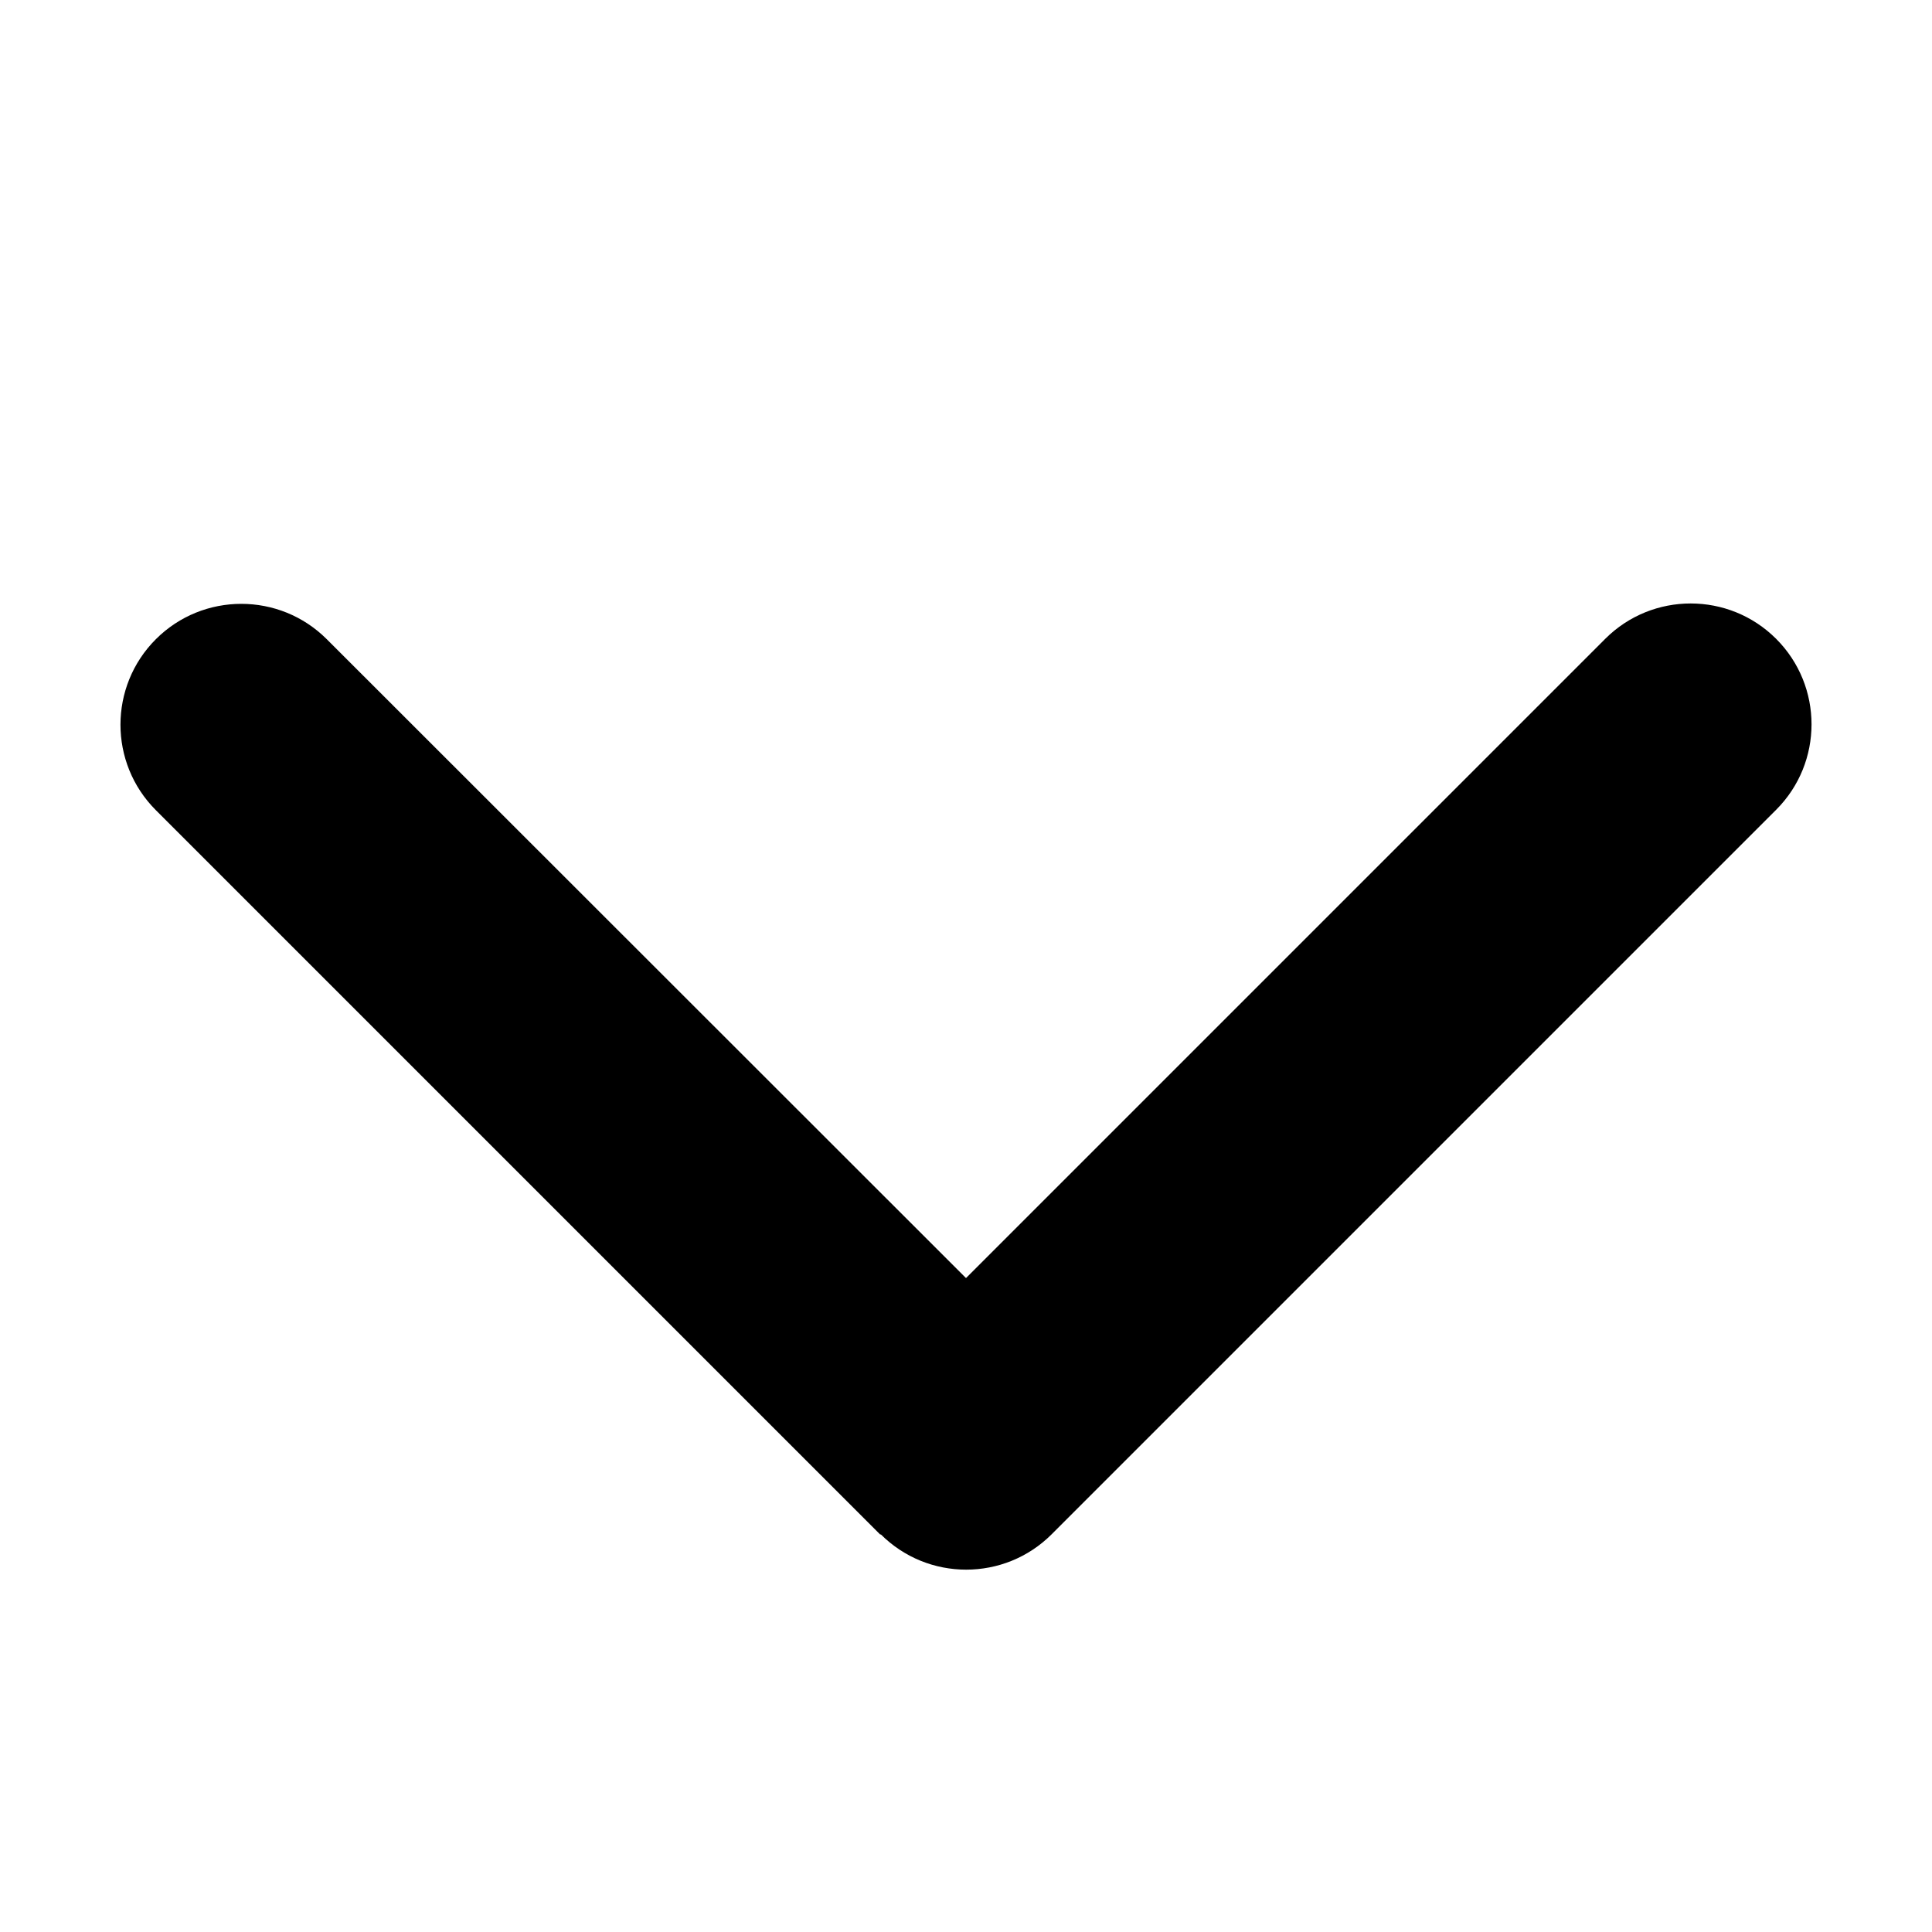
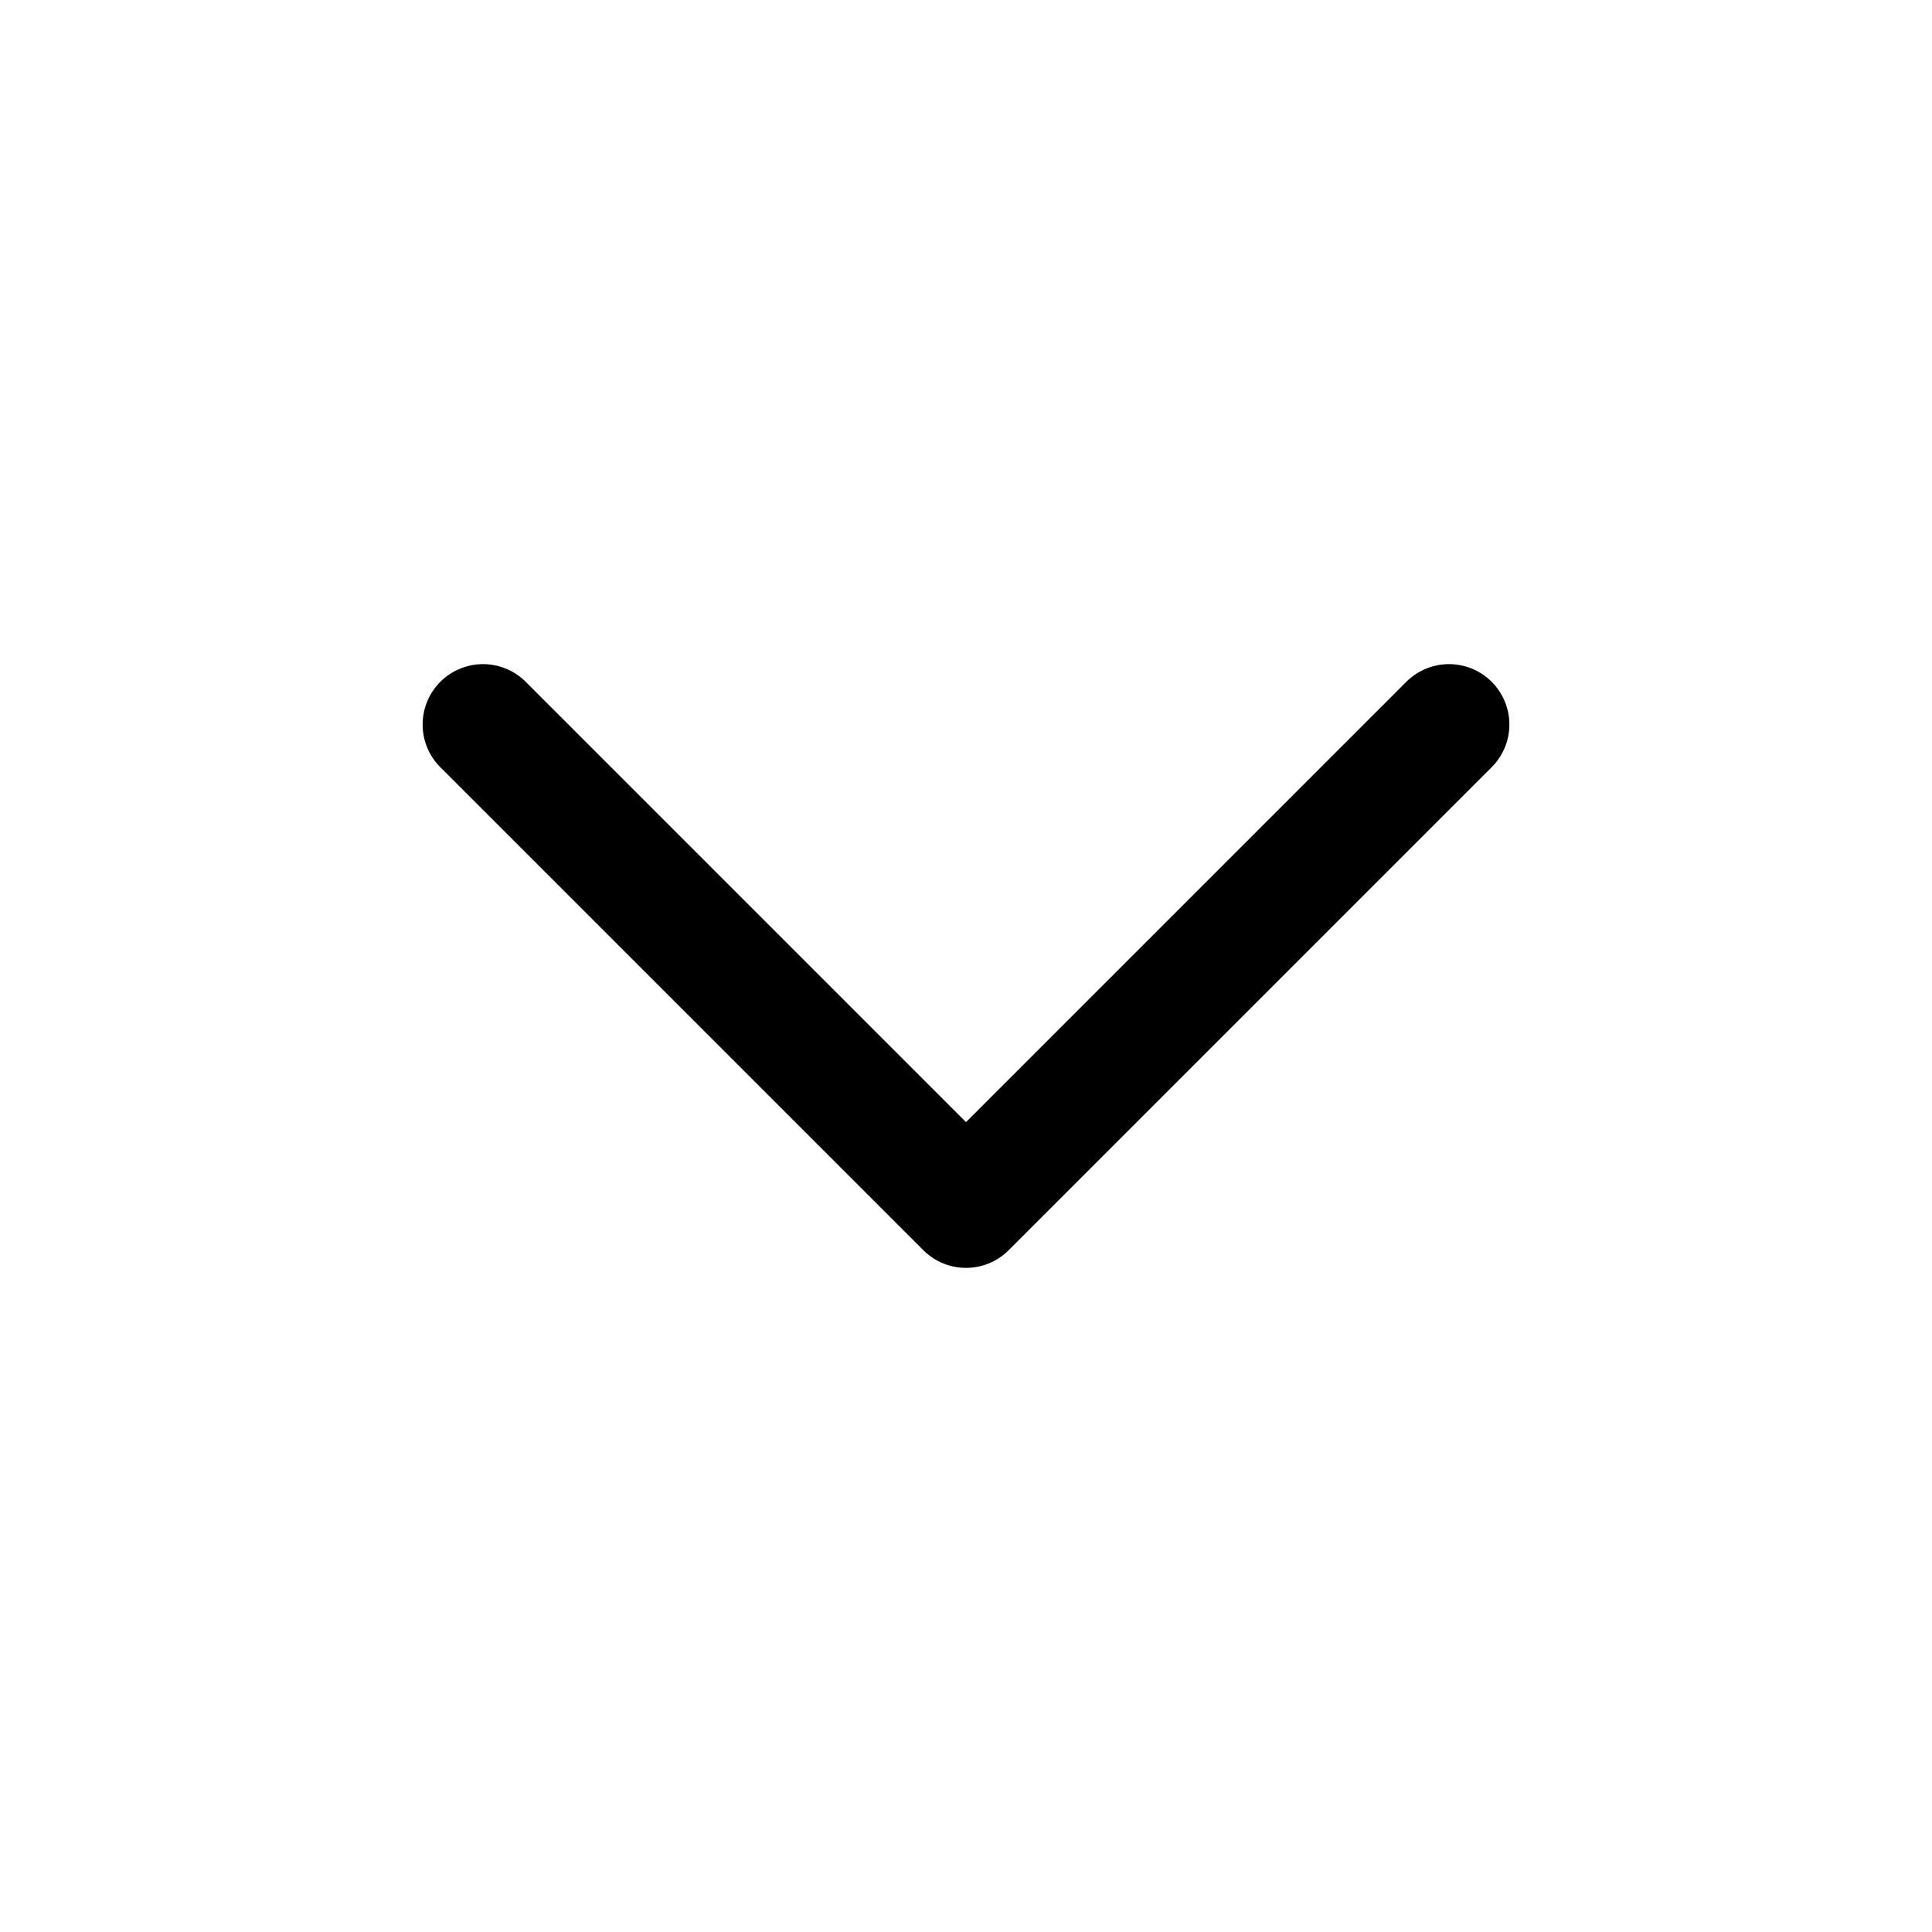
- <svg viewBox="0 0 512 512" aria-hidden="true" focusable="false" class="h-4 w-4">
-   <path fill="currentColor" d="M233.4 406.6c12.5 12.5 32.8 12.5 45.3 0l192-192c12.5-12.5 12.5-32.8 0-45.3s-32.8-12.5-45.3 0L256 338.7 86.6 169.4c-12.5-12.5-32.8-12.5-45.3 0s-12.5 32.8 0 45.3l192 192z">
- 	</path>
+ <svg xmlns="http://www.w3.org/2000/svg" viewBox="0 0 24 24" fill="none" stroke="currentColor" stroke-width="1.5" stroke-linecap="round" stroke-linejoin="round" shape-rendering="geometricPrecision" aria-hidden="true" focusable="false">
+   <path d="M6 9l6 6 6-6" />
</svg>
